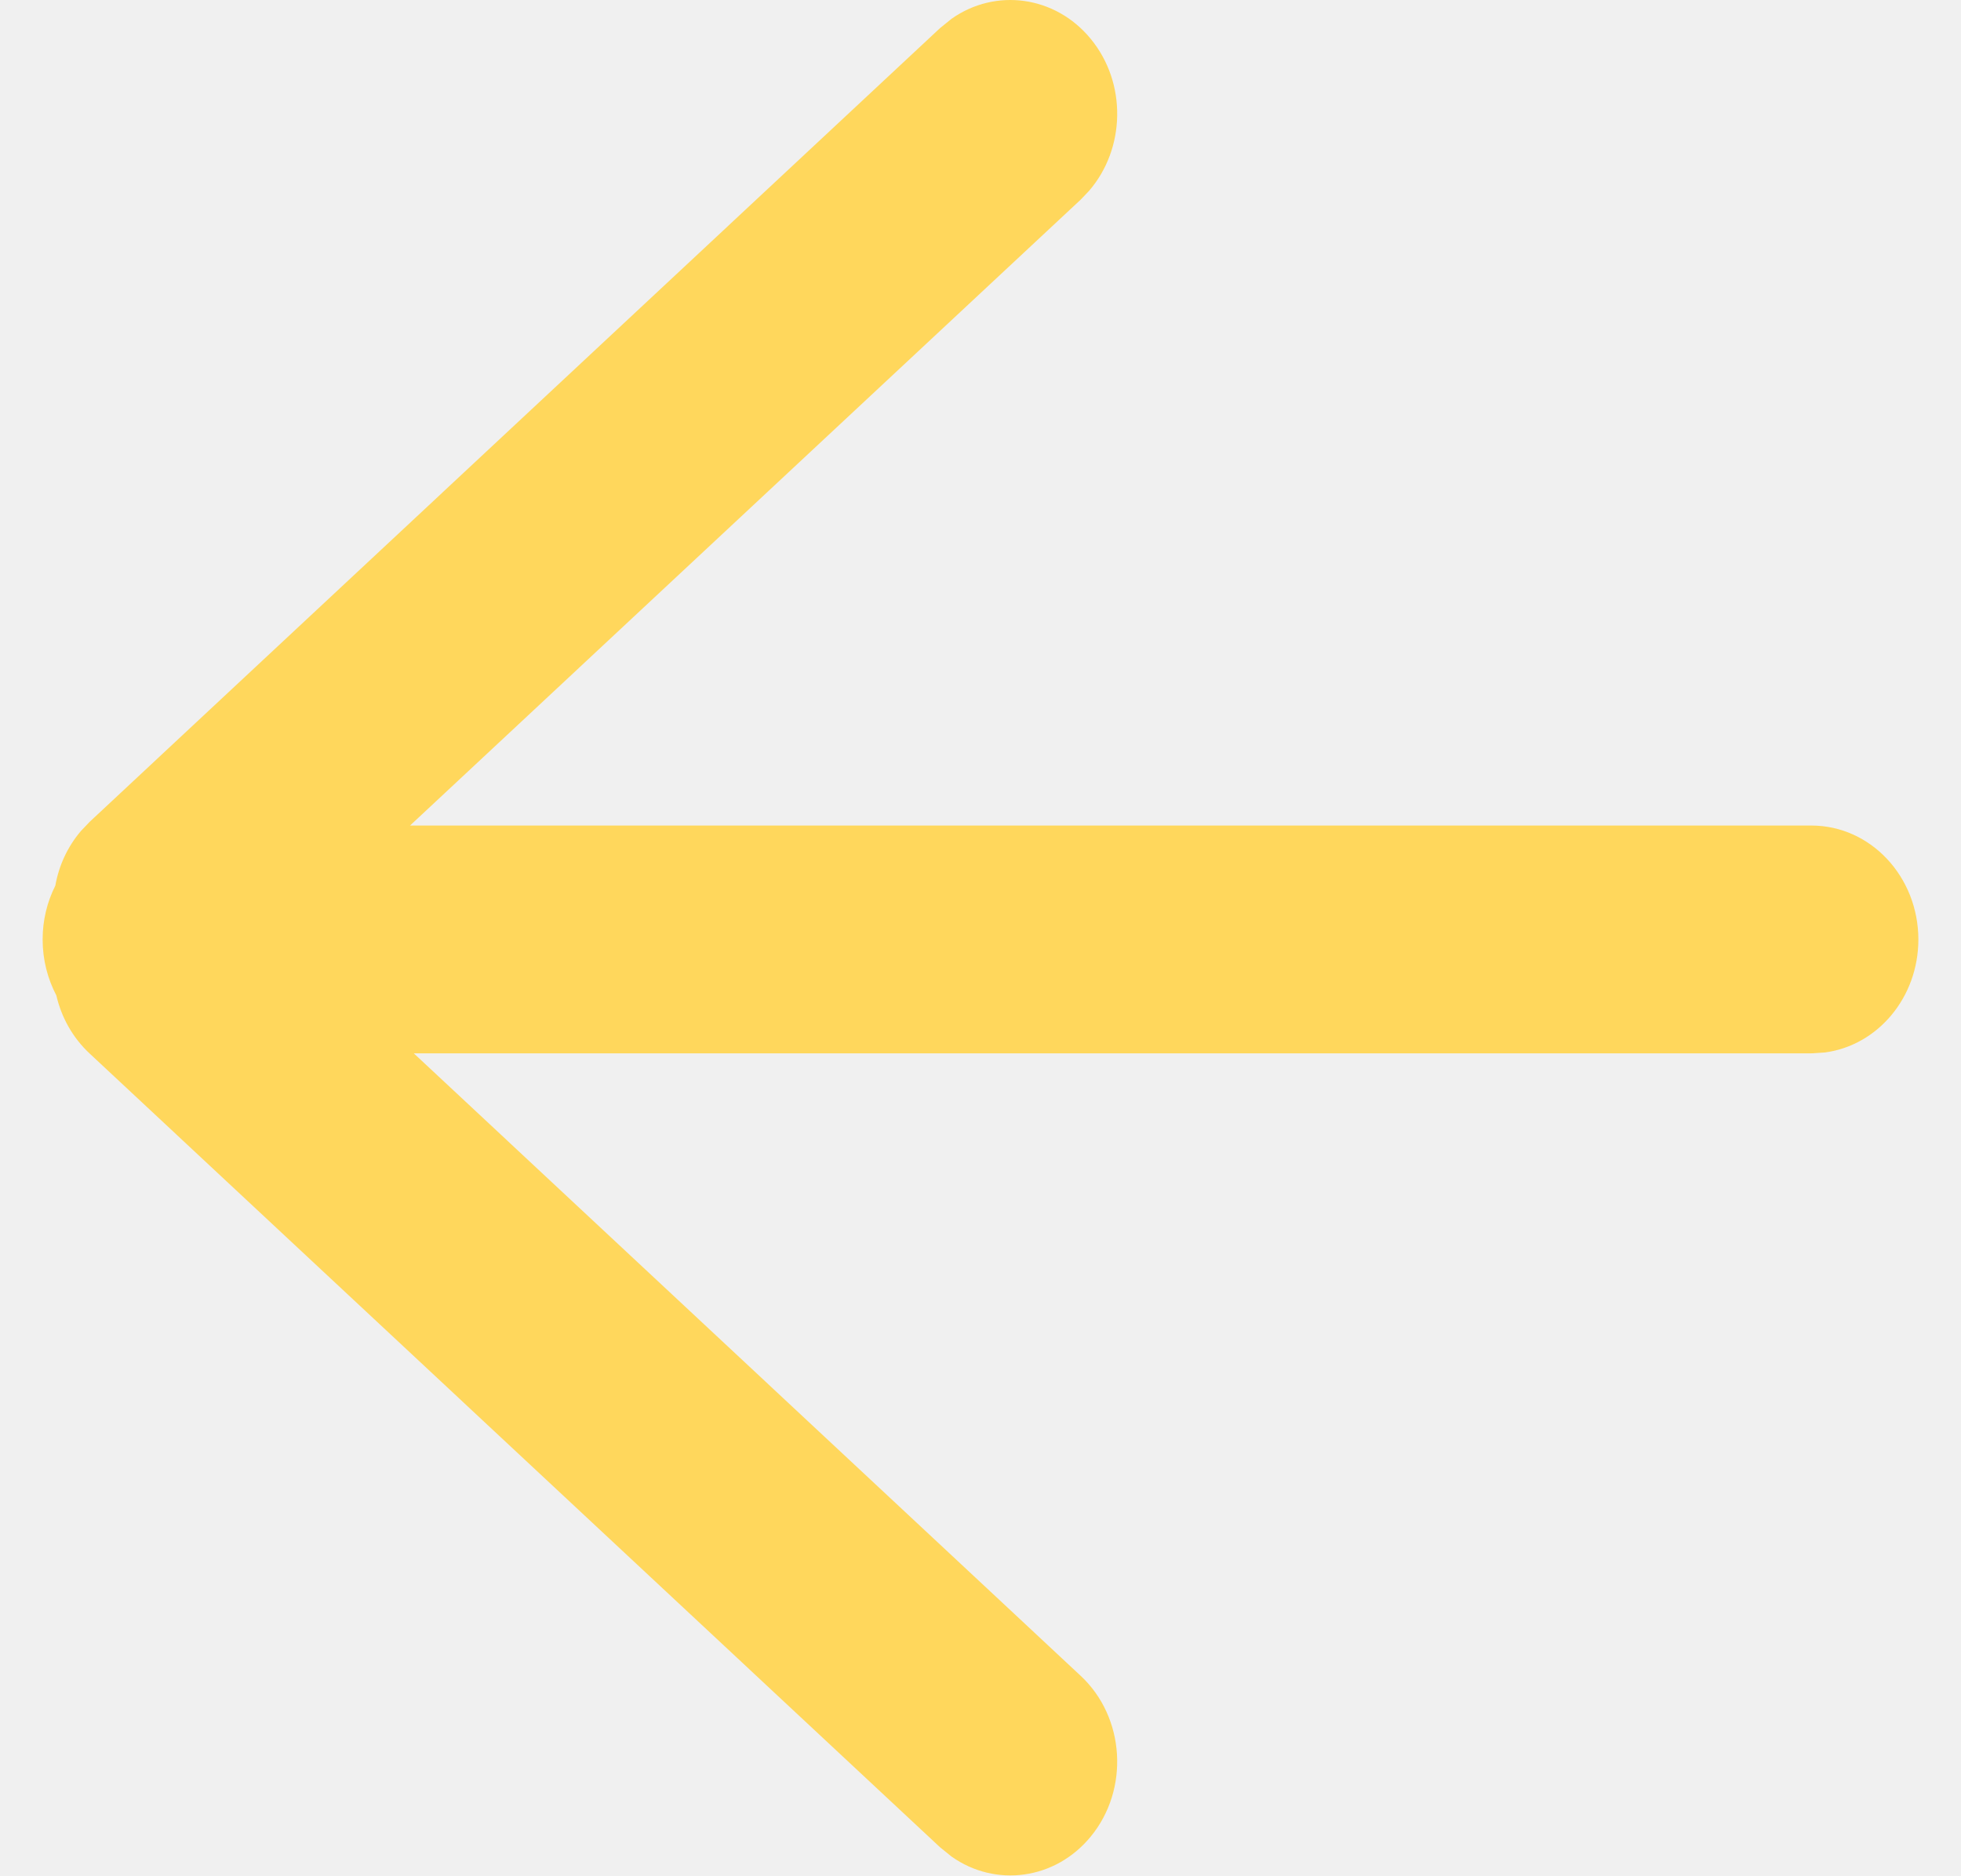
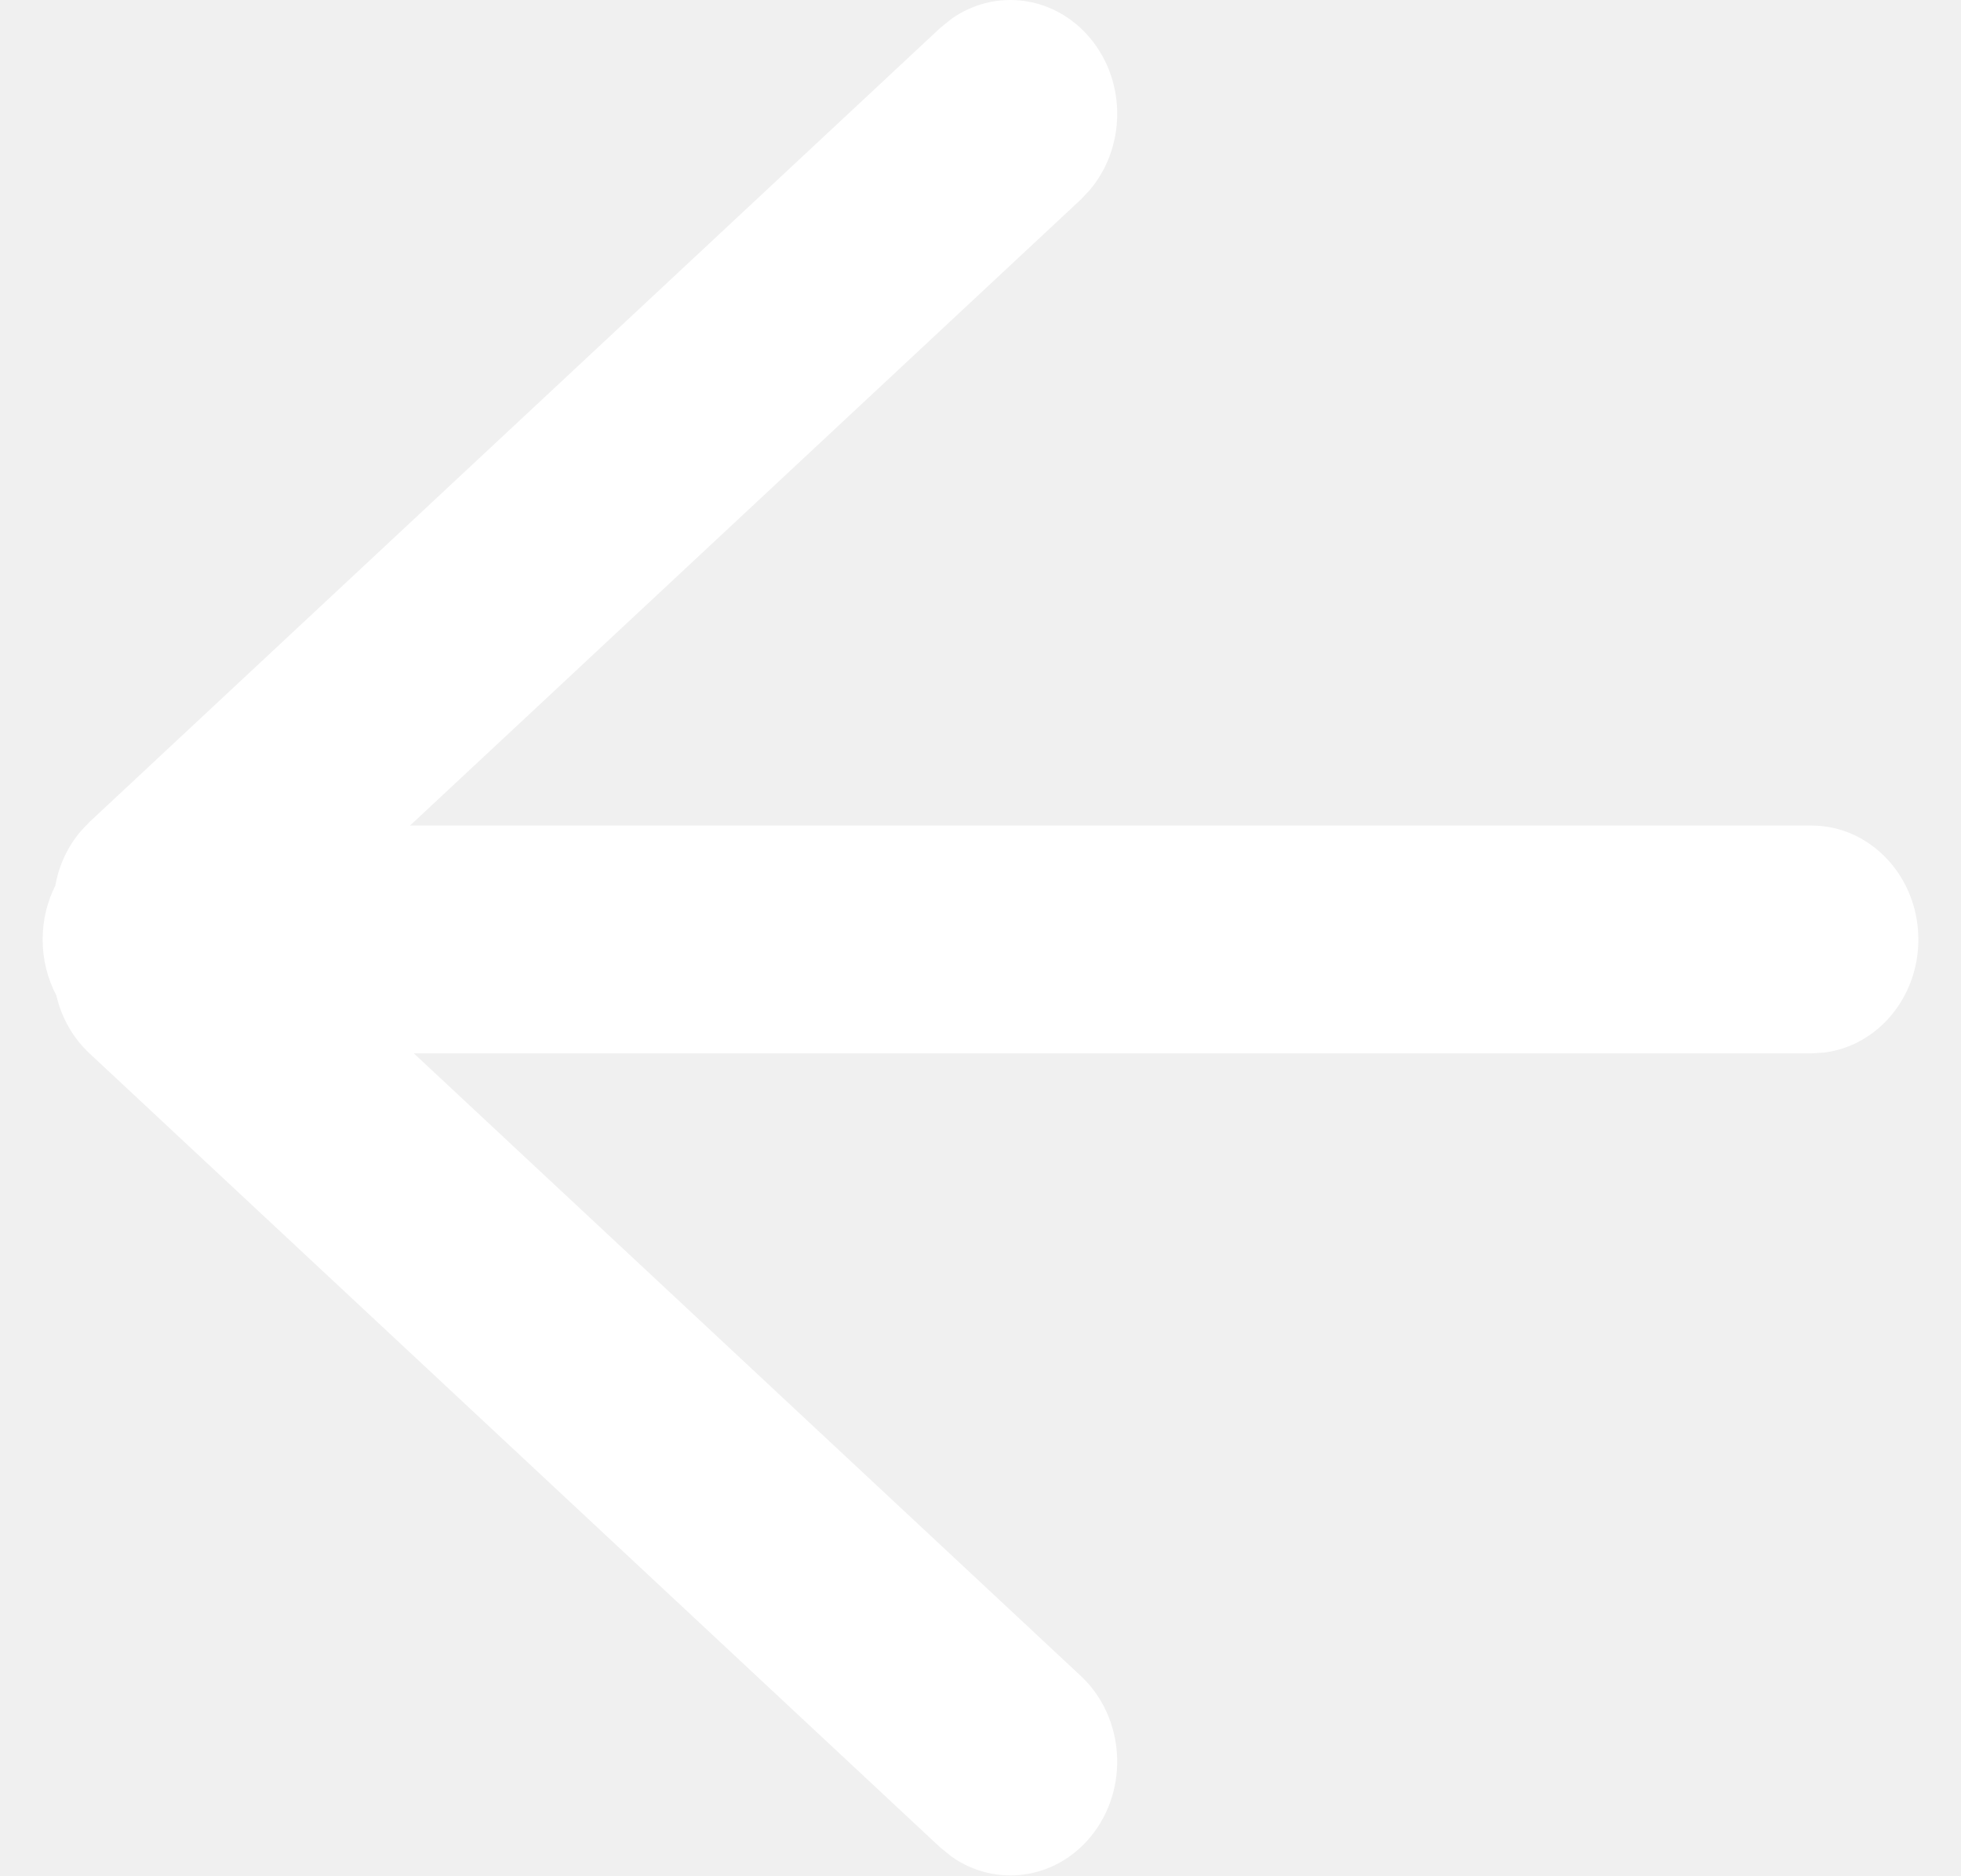
<svg xmlns="http://www.w3.org/2000/svg" width="23" height="22" viewBox="0 0 23 22">
  <g fill="none" fill-rule="evenodd">
-     <g fill="#FFD75C" fill-rule="nonzero">
+     <g fill="#FFF" fill-rule="nonzero">
      <g>
        <g>
          <g>
-             <path d="M11.02 0c.682 0 1.244.478 1.326 1.096l.01.157v16.394l7.303-7.823c.486-.52 1.33-.573 1.885-.117.509.418.598 1.118.235 1.632l-.11.136-9.31 9.973c-.186.2-.426.332-.682.391-.194.102-.418.161-.656.161-.229 0-.444-.054-.632-.149-.234-.041-.457-.143-.642-.301l-.107-.102-9.31-9.973-.11-.136c-.362-.514-.273-1.214.236-1.632.518-.426 1.288-.408 1.783.02l.102.097 7.343 7.867V1.253C9.685.56 10.284 0 11.022 0z" transform="translate(-857 -5741) translate(801.5 5685) translate(56 56) matrix(0 1 1 0 0 0) matrix(1 0 0 -1 0 22)" />
+             <path d="M11.02 0c.682 0 1.244.478 1.326 1.096l.01.157v16.394l7.303-7.823c.486-.52 1.33-.573 1.885-.117.509.418.598 1.118.235 1.632l-.11.136-9.31 9.973c-.186.2-.426.332-.682.391-.194.102-.418.161-.656.161-.229 0-.444-.054-.632-.149-.234-.041-.457-.143-.642-.301l-.107-.102-9.31-9.973-.11-.136c-.362-.514-.273-1.214.236-1.632.518-.426 1.288-.408 1.783.02l.102.097 7.343 7.867V1.253C9.685.56 10.284 0 11.022 0z" transform="translate(-858 -3869) translate(0 3067) translate(858.5 802) matrix(0 1 1 0 0 0) matrix(1 0 0 -1 0 22)" />
          </g>
        </g>
      </g>
    </g>
  </g>
</svg>
